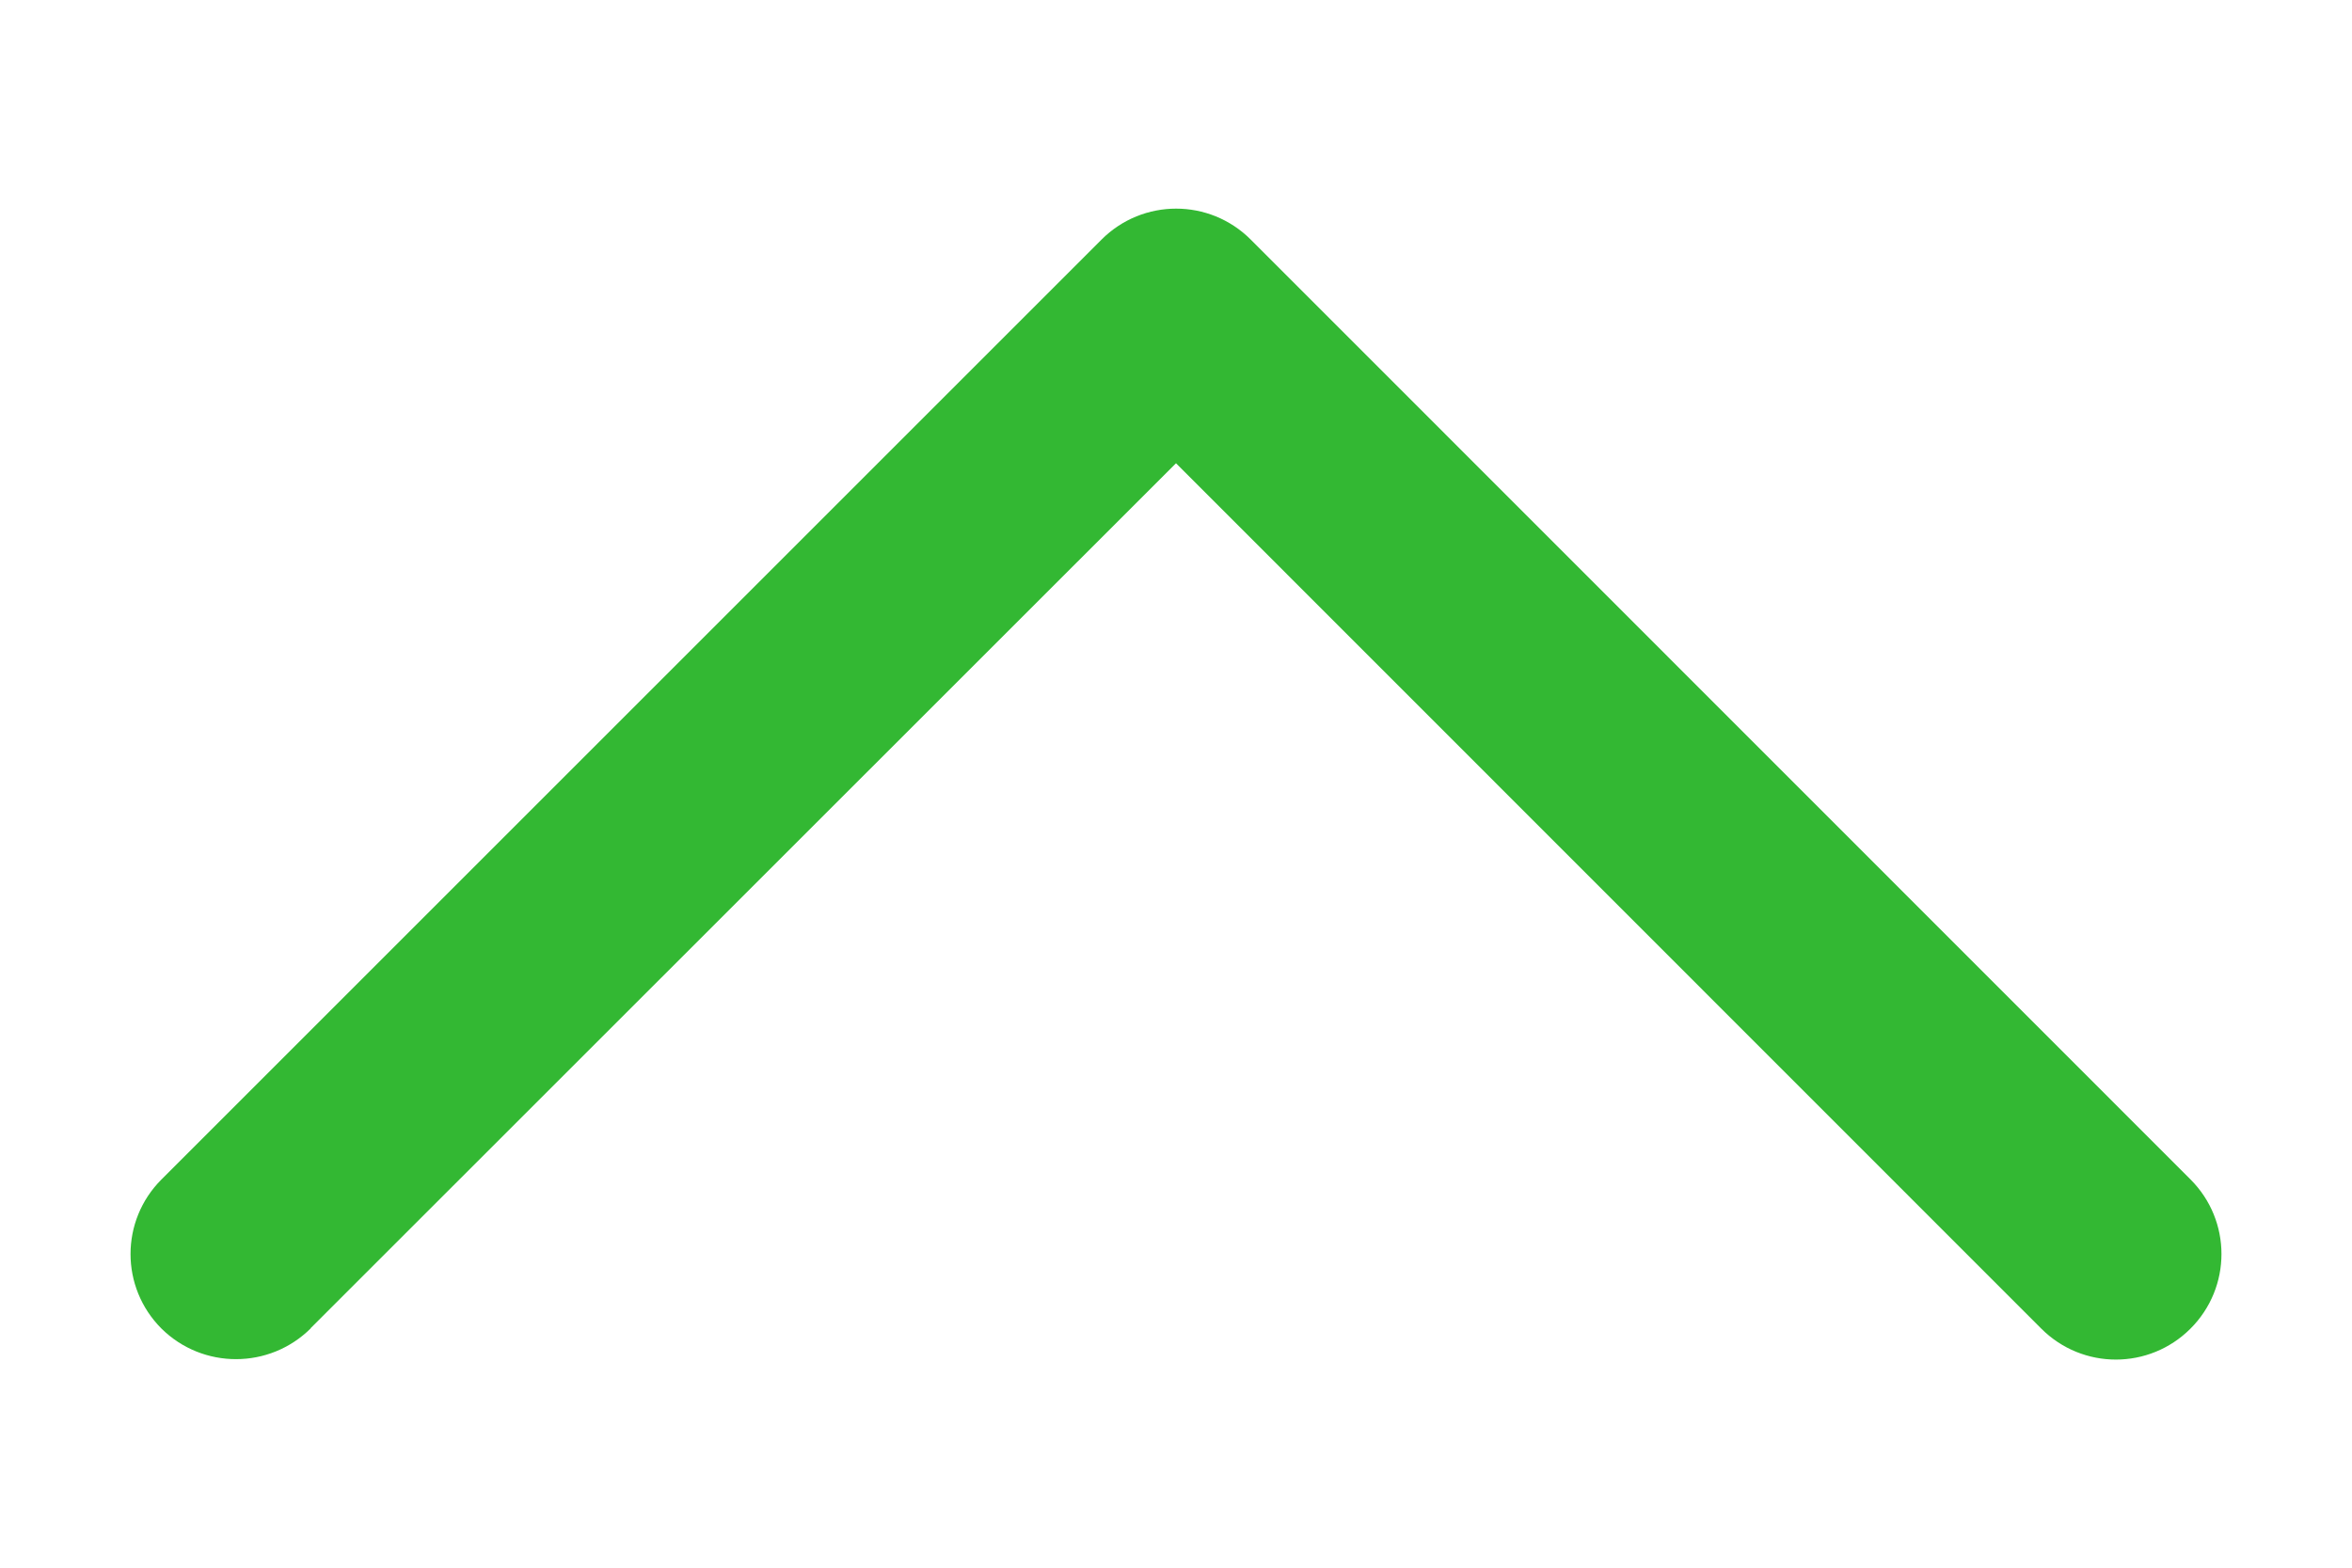
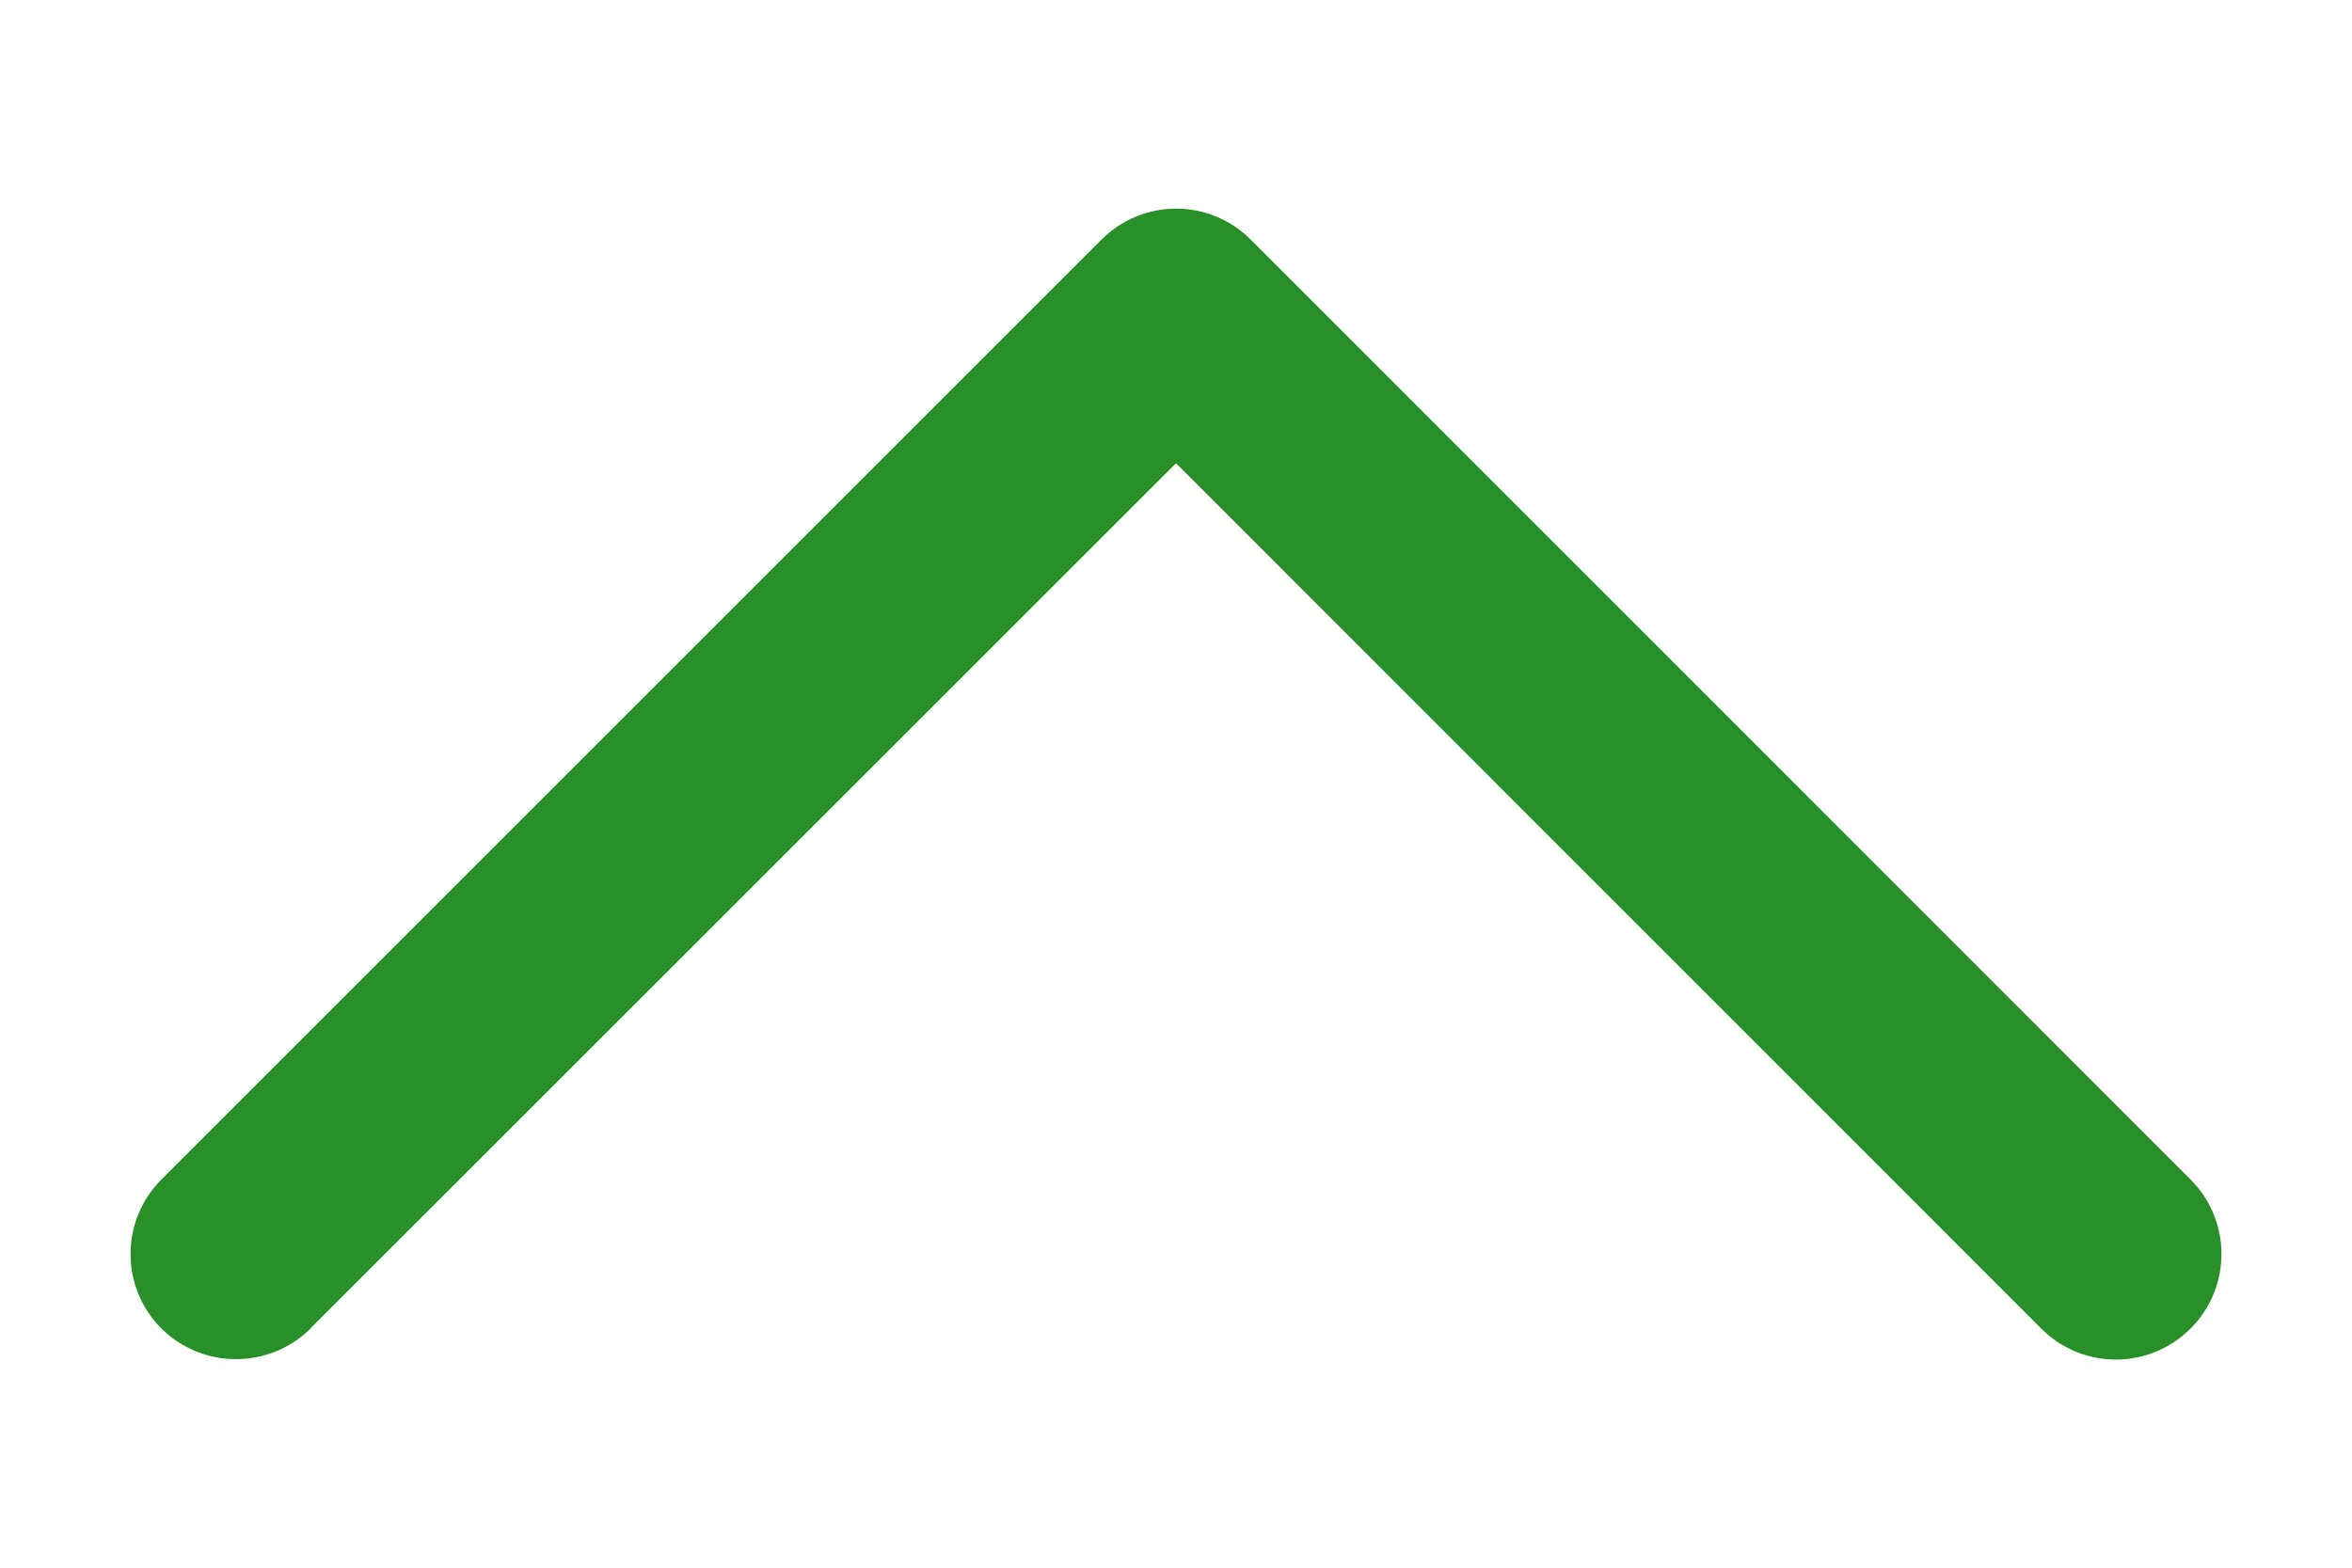
<svg width="90" height="60">
  <g transform="scale(10)">
-     <path d="M 1.189,5.083 4.5,1.773 7.811,5.085 c 0.158,0.158 0.413,0.158 0.571,0 0.158,-0.158 0.158,-0.413 0,-0.571 l -3.596,-3.597 0,0 0,0 c -0.158,-0.158 -0.413,-0.158 -0.571,0 L 0.618,4.514 c -0.158,0.158 -0.158,0.413 0,0.571 0.158,0.156 0.413,0.156 0.571,-0.001 z" fill="#33b833" fill-opacity="1.0" />
+     <path d="M 1.189,5.083 4.5,1.773 7.811,5.085 c 0.158,0.158 0.413,0.158 0.571,0 0.158,-0.158 0.158,-0.413 0,-0.571 l -3.596,-3.597 0,0 0,0 c -0.158,-0.158 -0.413,-0.158 -0.571,0 L 0.618,4.514 c -0.158,0.158 -0.158,0.413 0,0.571 0.158,0.156 0.413,0.156 0.571,-0.001 z" fill="#298f29" fill-opacity="1.0" />
  </g>
</svg>
